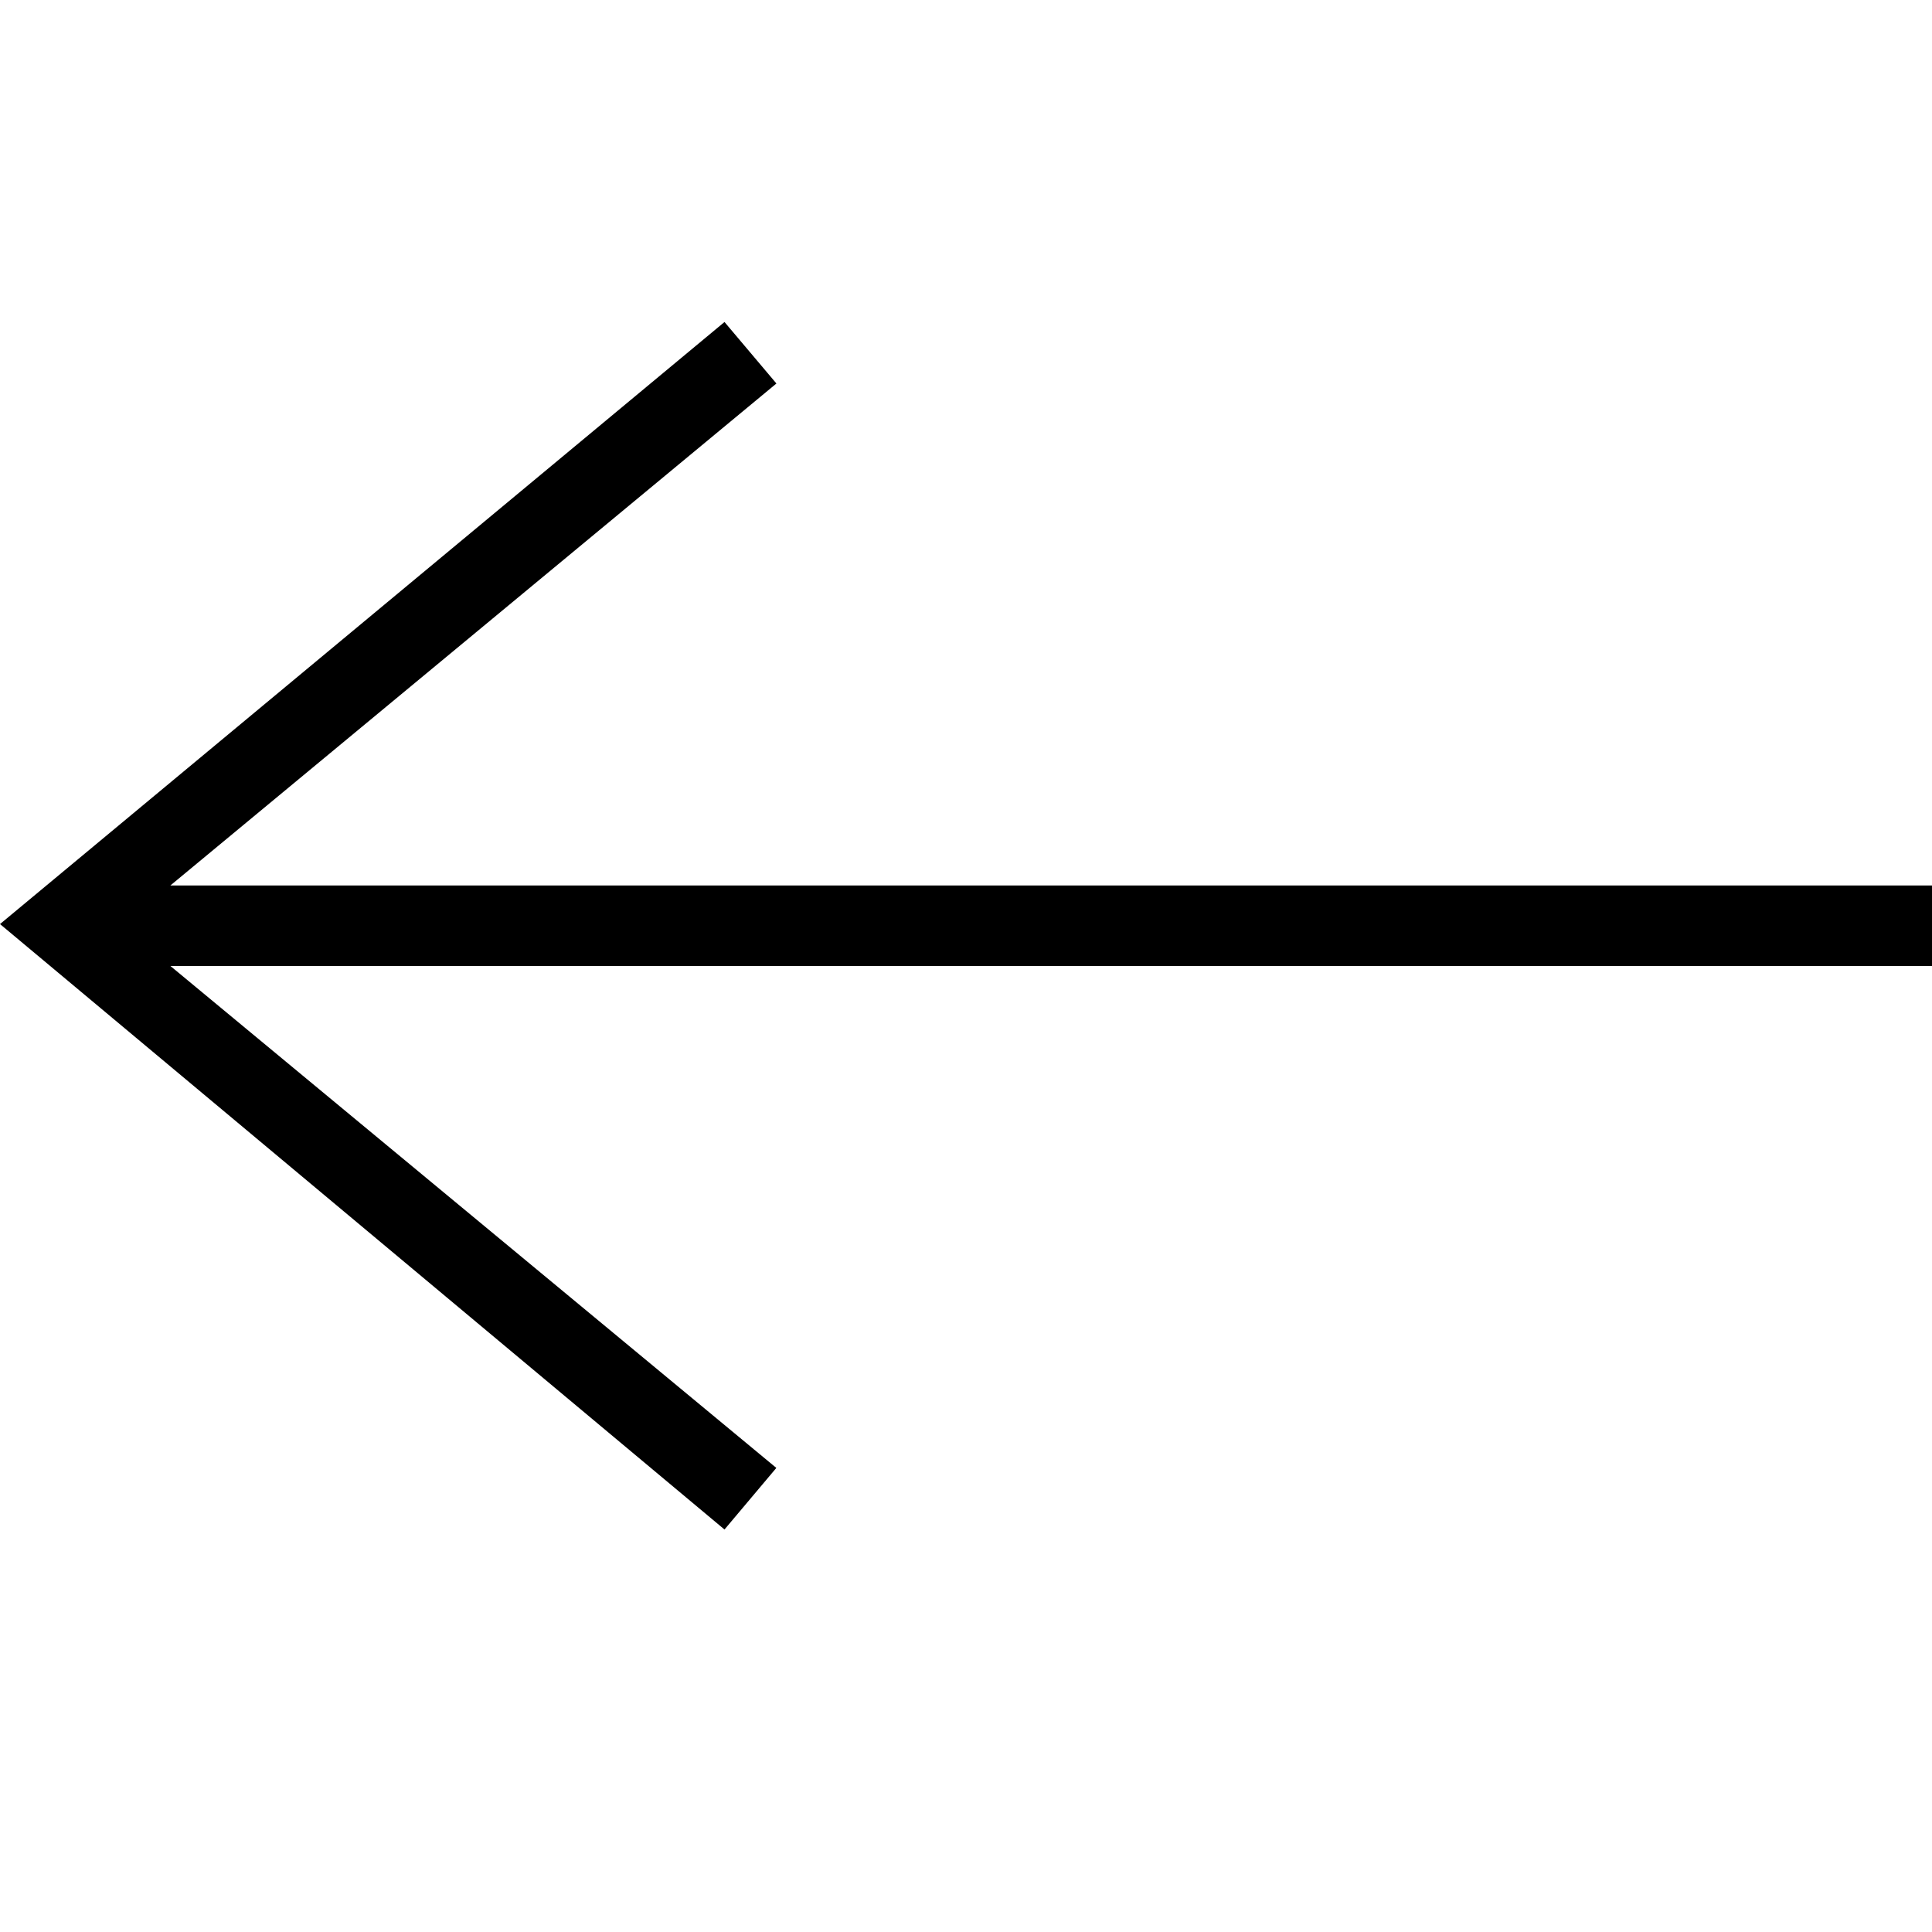
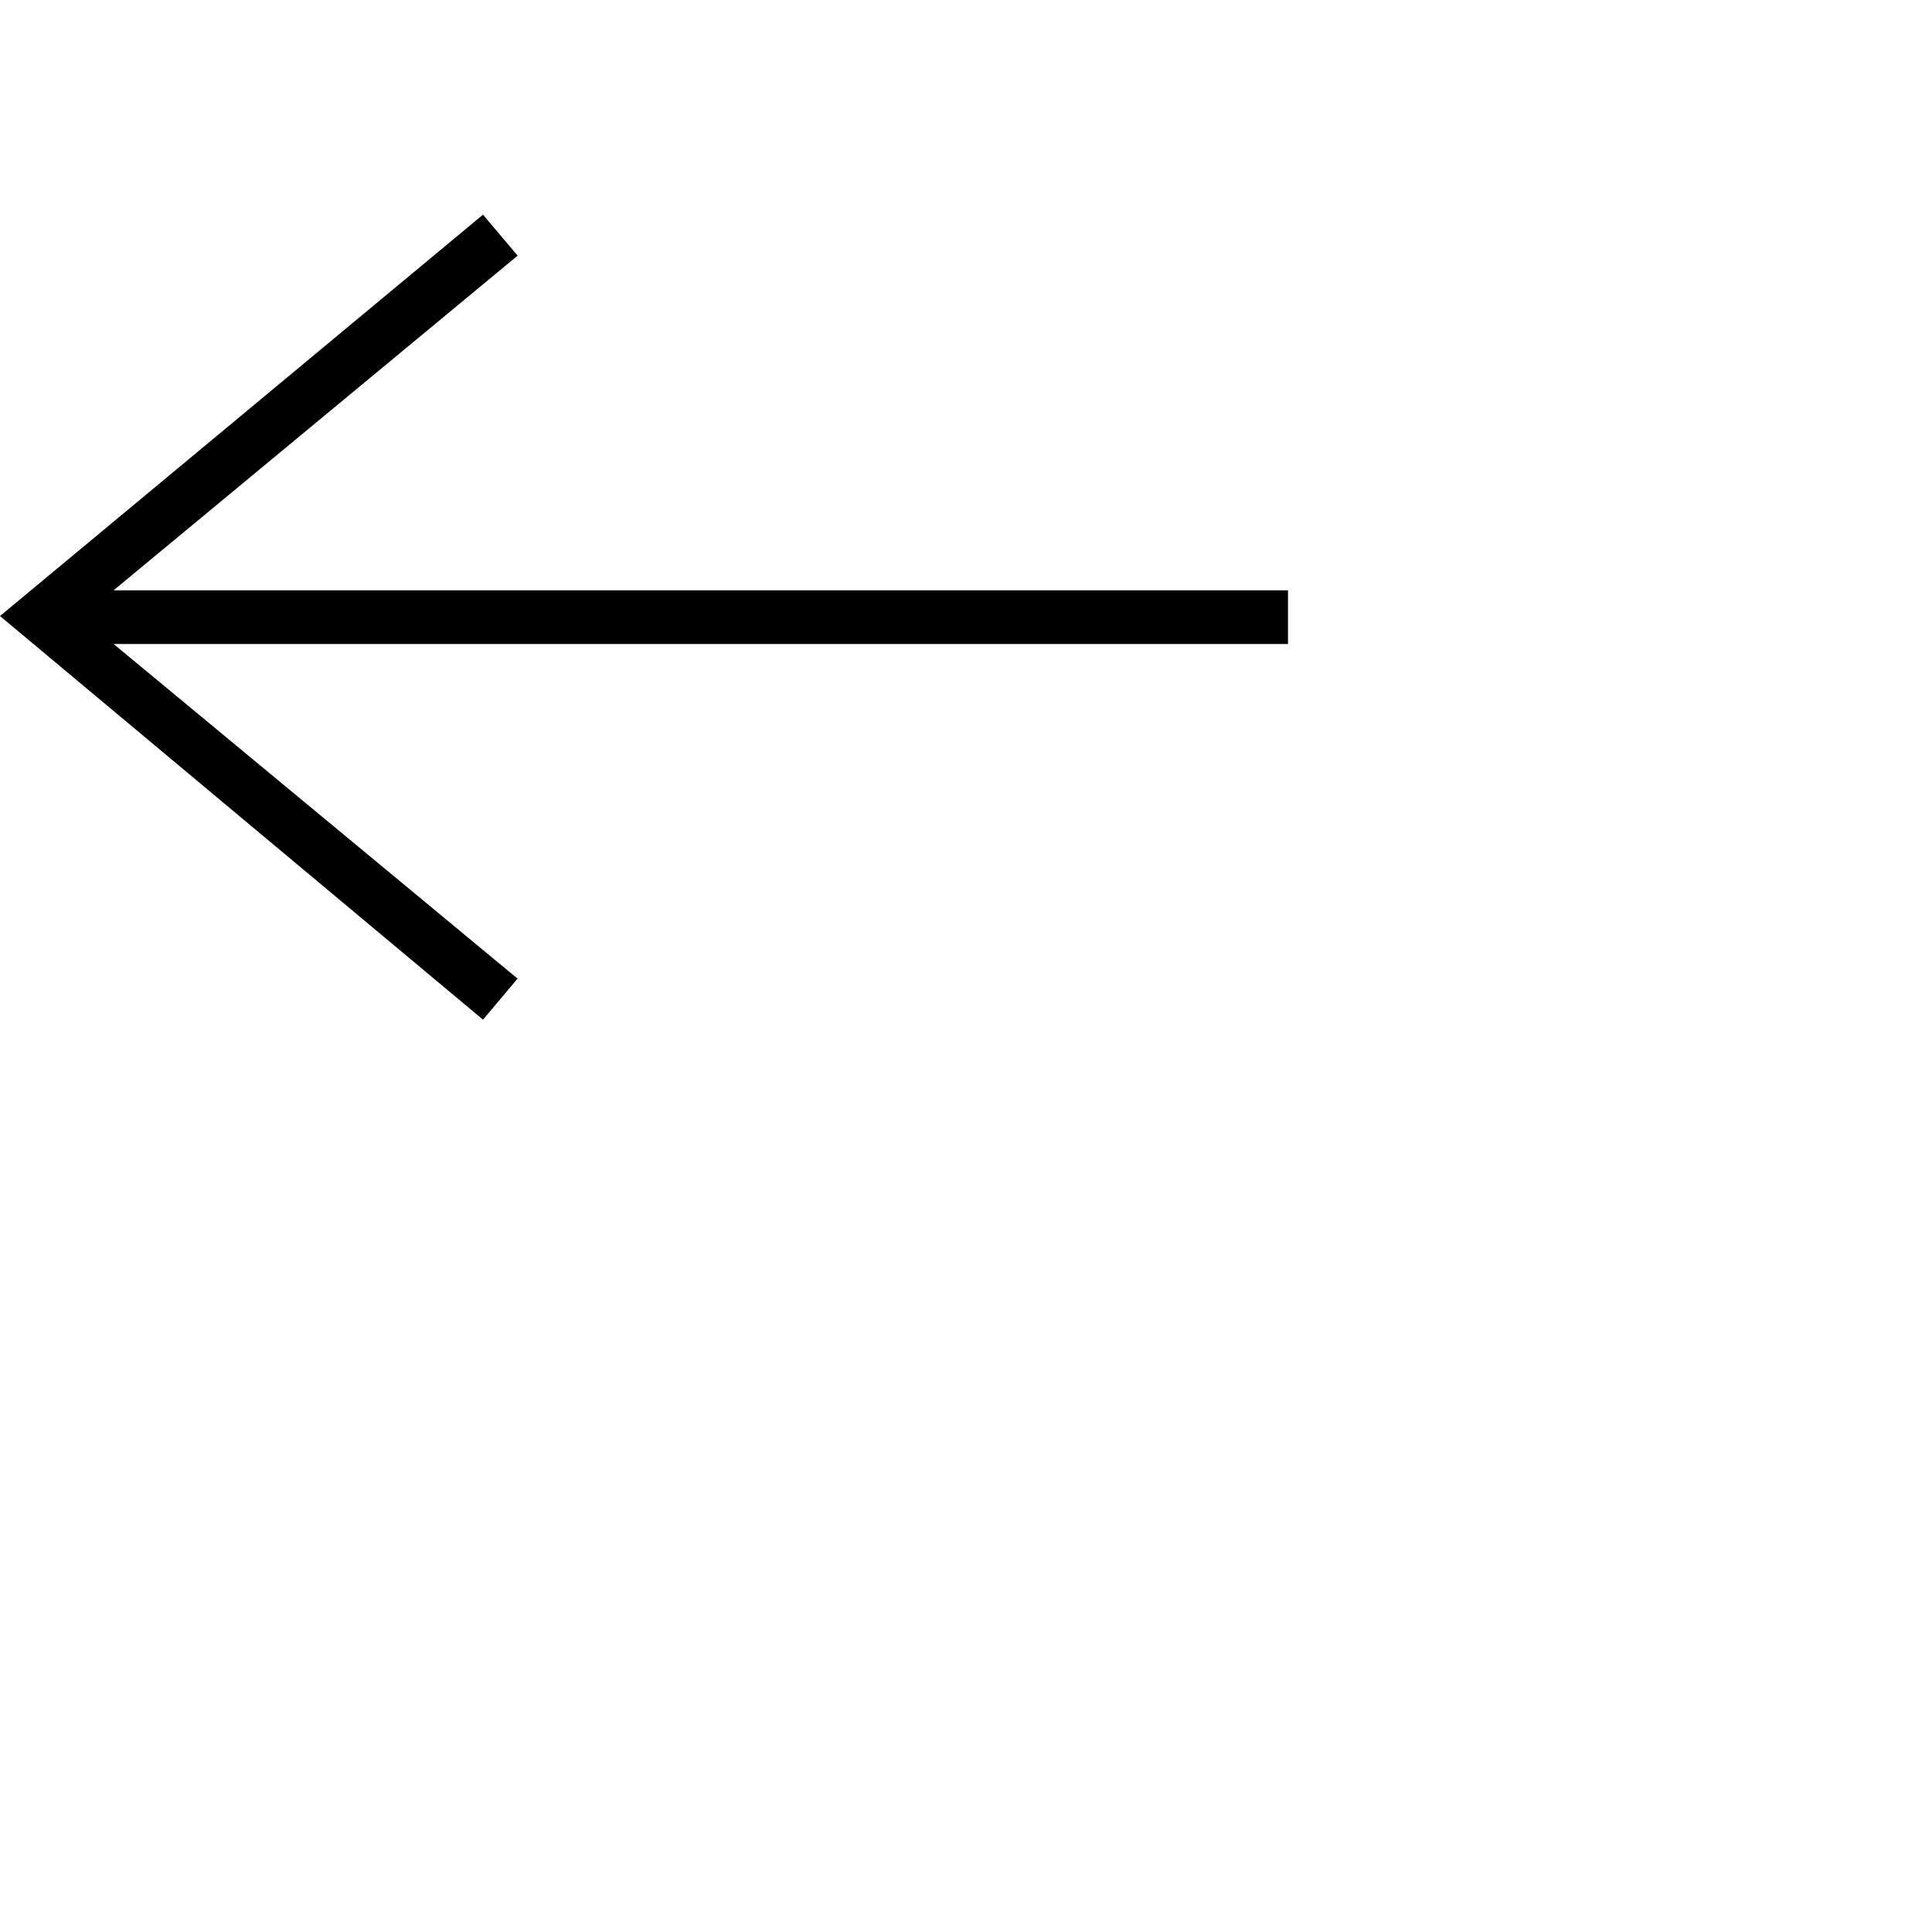
- <svg xmlns="http://www.w3.org/2000/svg" width="24" height="24">
+ <svg xmlns="http://www.w3.org/2000/svg" width="24" height="24" viewBox="0 0 36 36">
  <path d="M2.117 12l7.527 6.235-.644.765-9-7.521 9-7.479.645.764-7.529 6.236h21.884v1h-21.883z" fill="currentColor" fill-rule="evenodd" clip-rule="evenodd" />
</svg>
